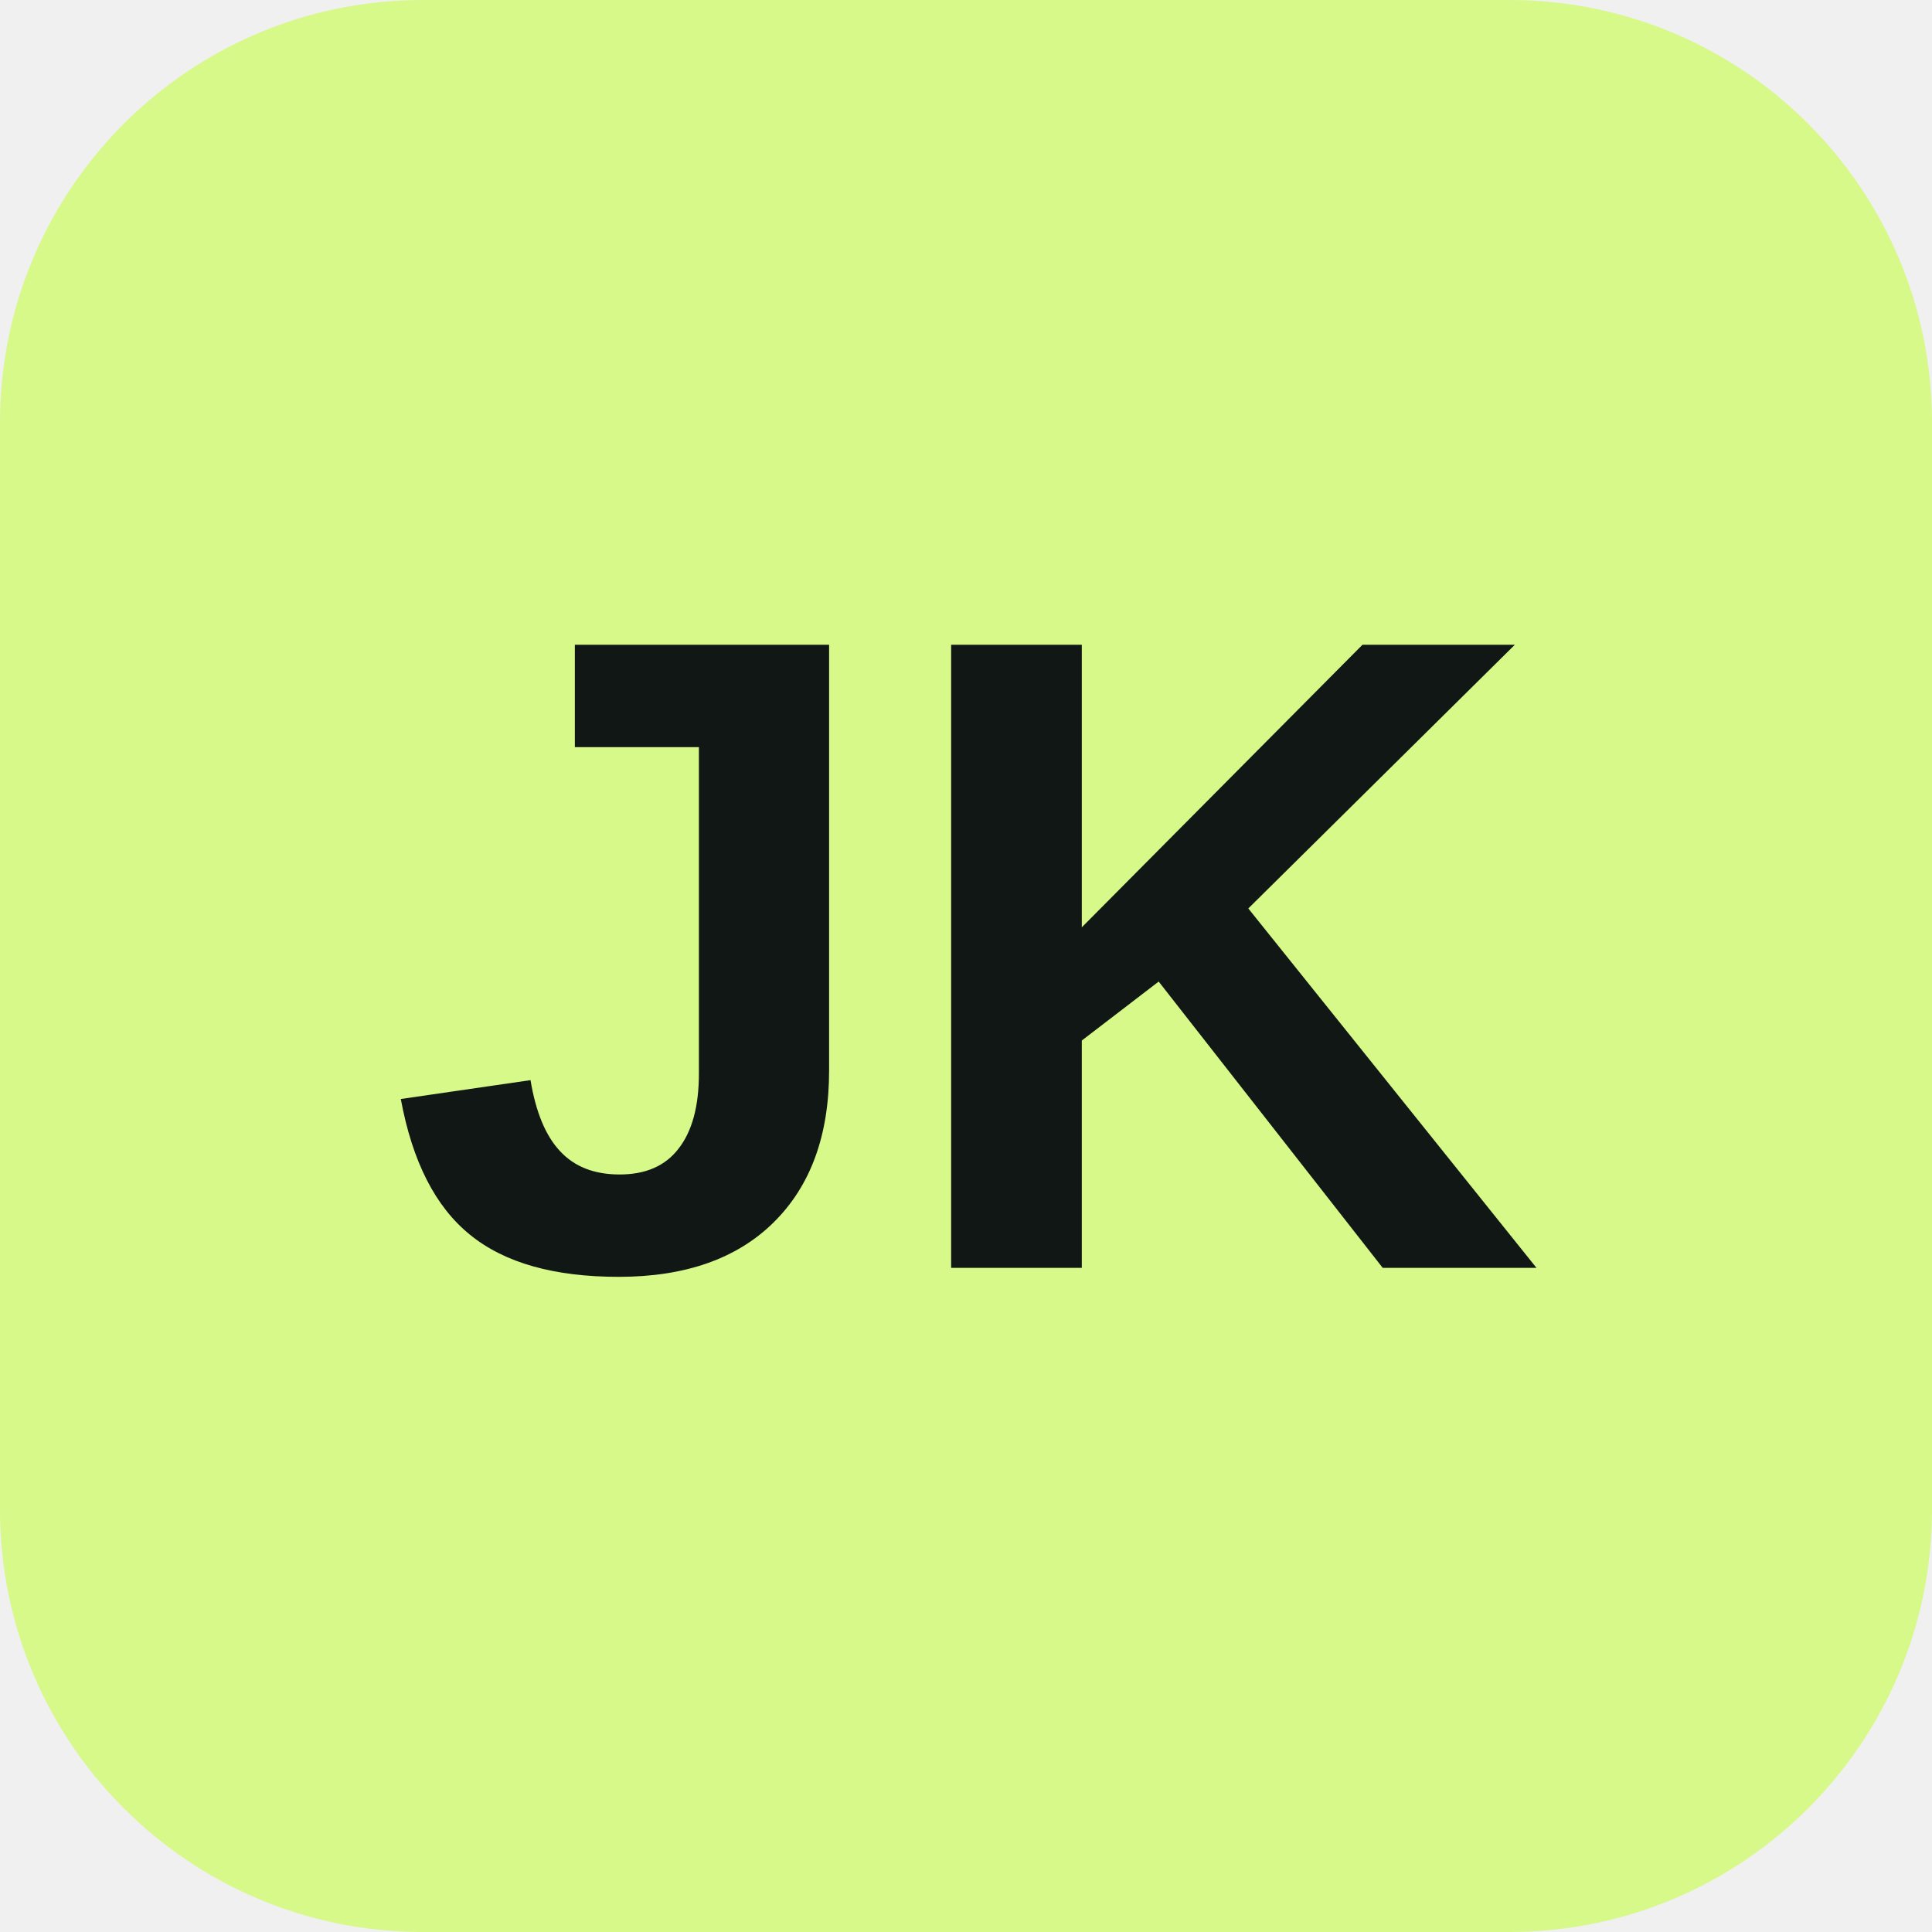
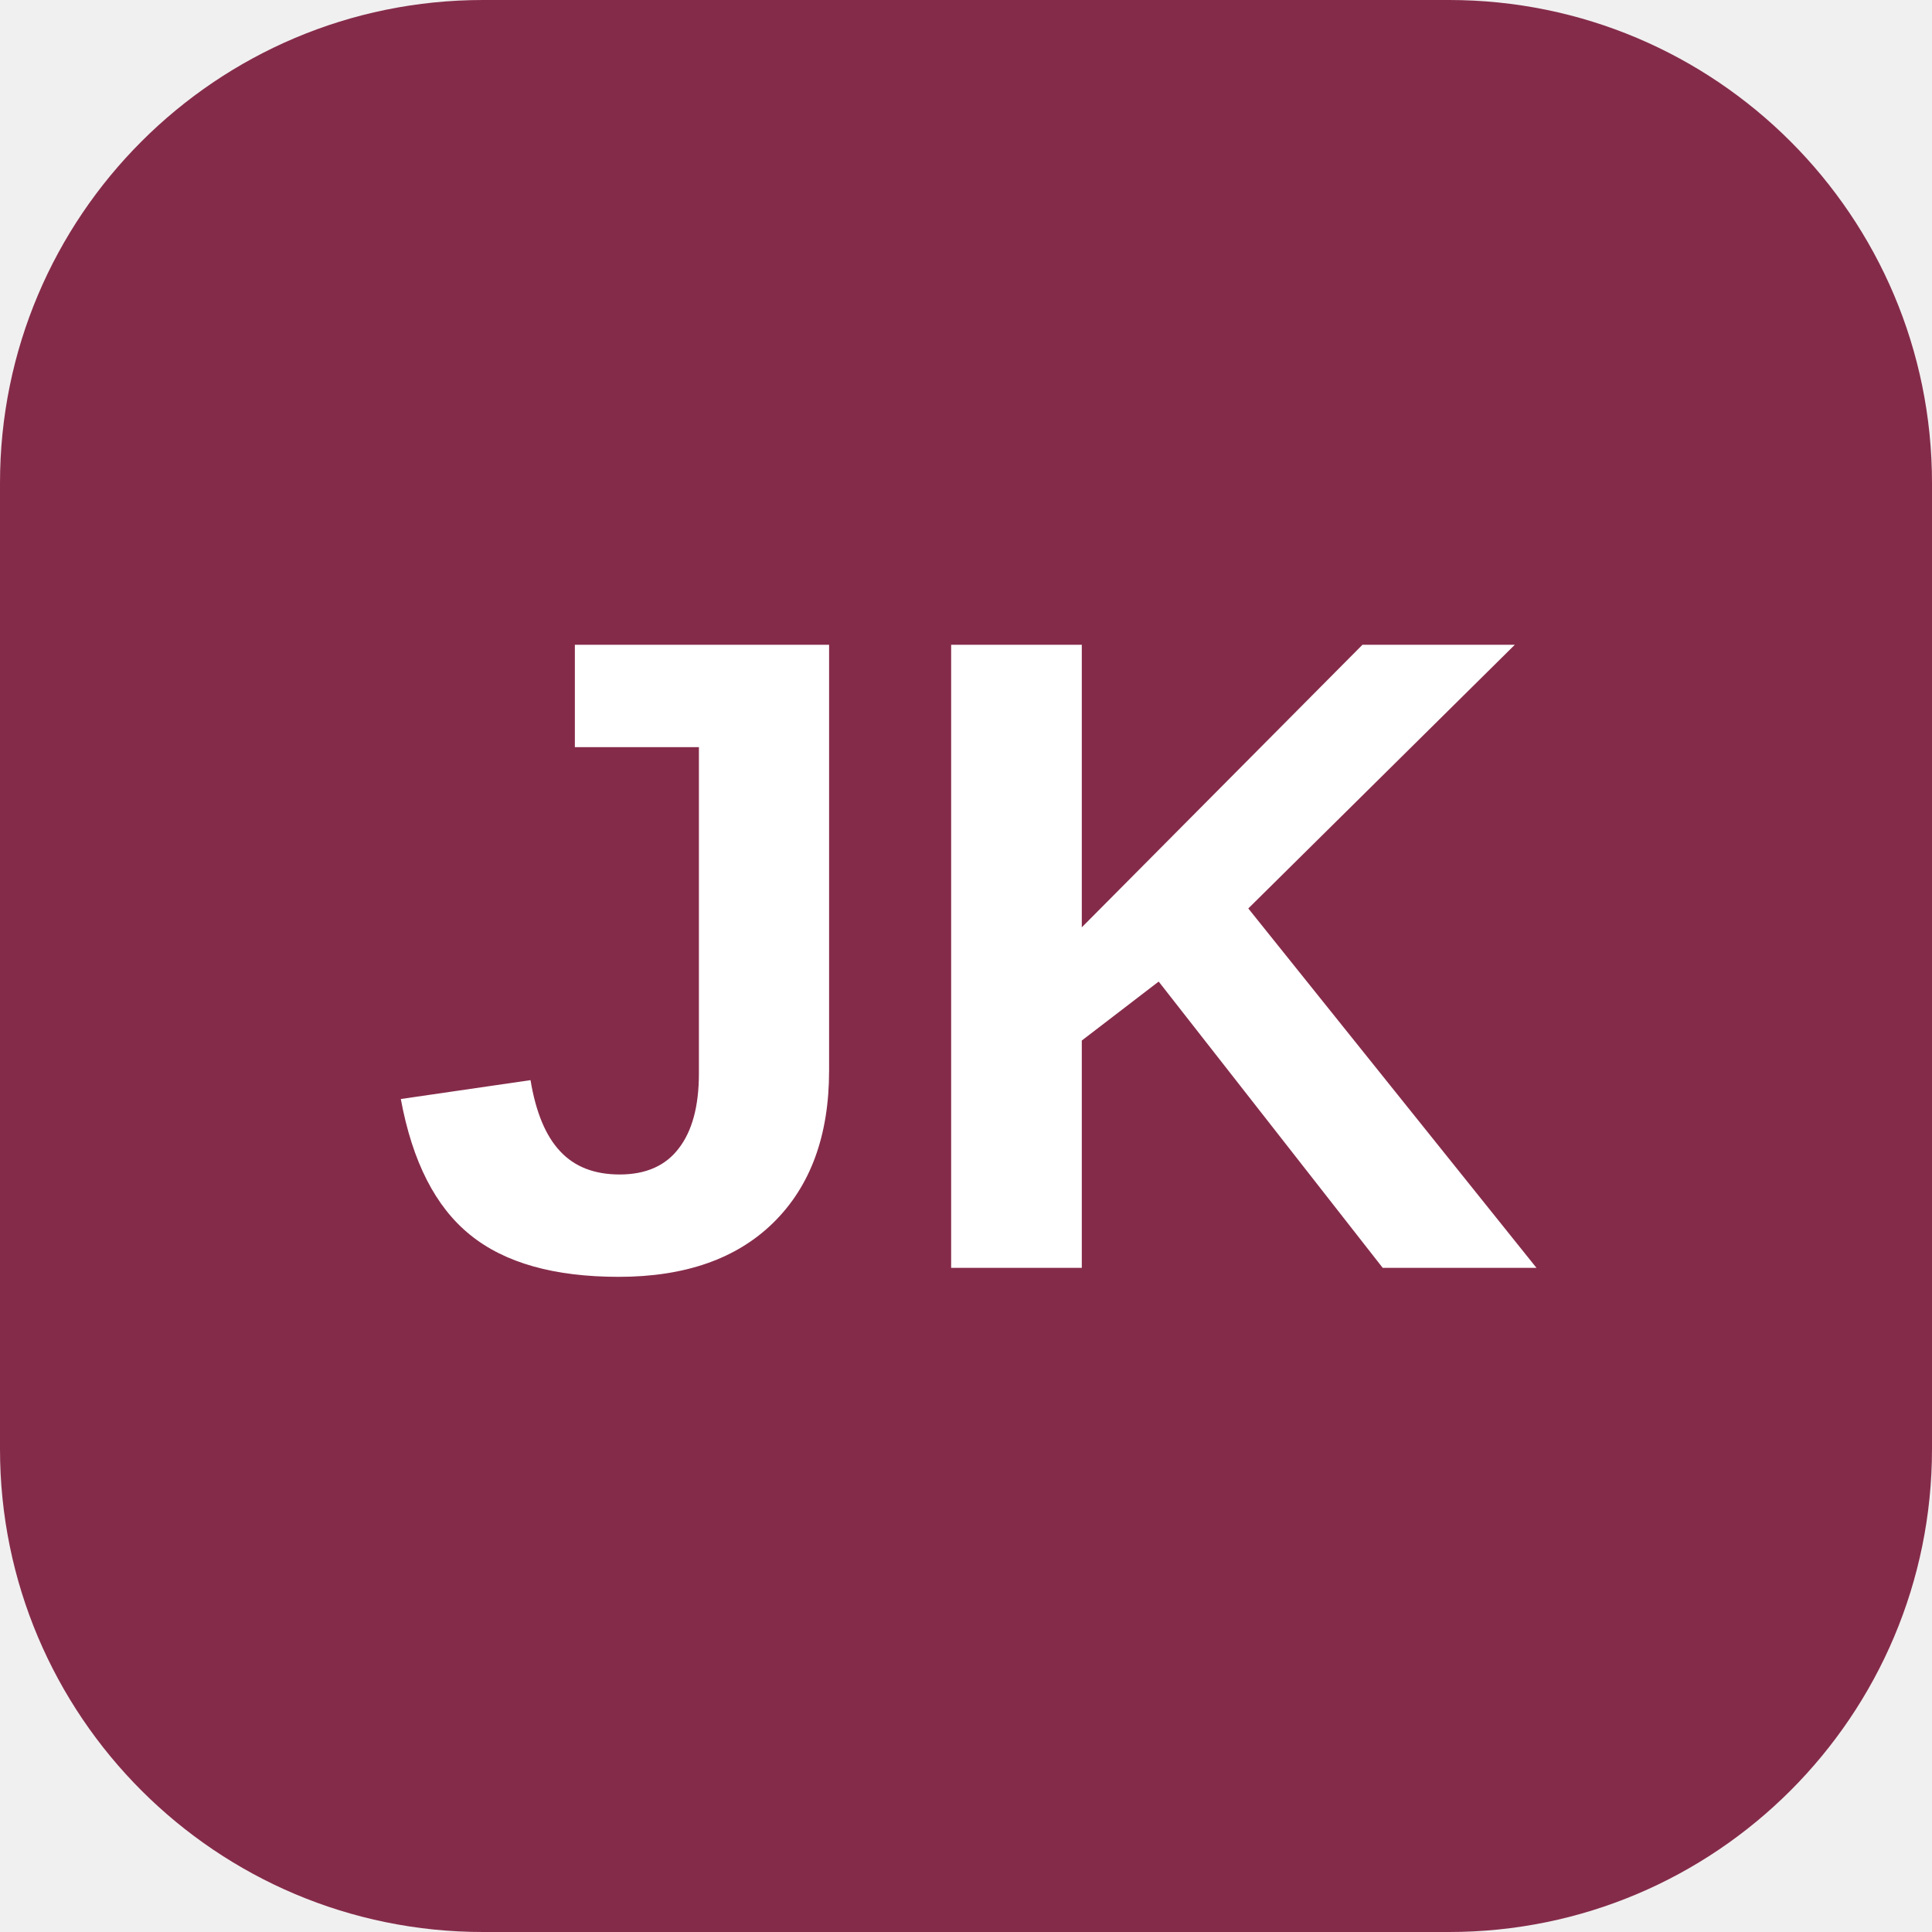
<svg xmlns="http://www.w3.org/2000/svg" viewBox="0 0 64 64">
-   <rect width="64" height="64" rx="14" fill="#d6f989" />
-   <text x="32" y="42" text-anchor="middle" font-family="Arial" font-size="30" font-weight="bold" fill="#101714">JK</text>
+   <rect width="64" height="64" rx="16" fill="#852b4a" />
+   <text x="32" y="42" text-anchor="middle" font-family="Arial" font-size="30" font-weight="bold" fill="white">JK</text>
</svg>
